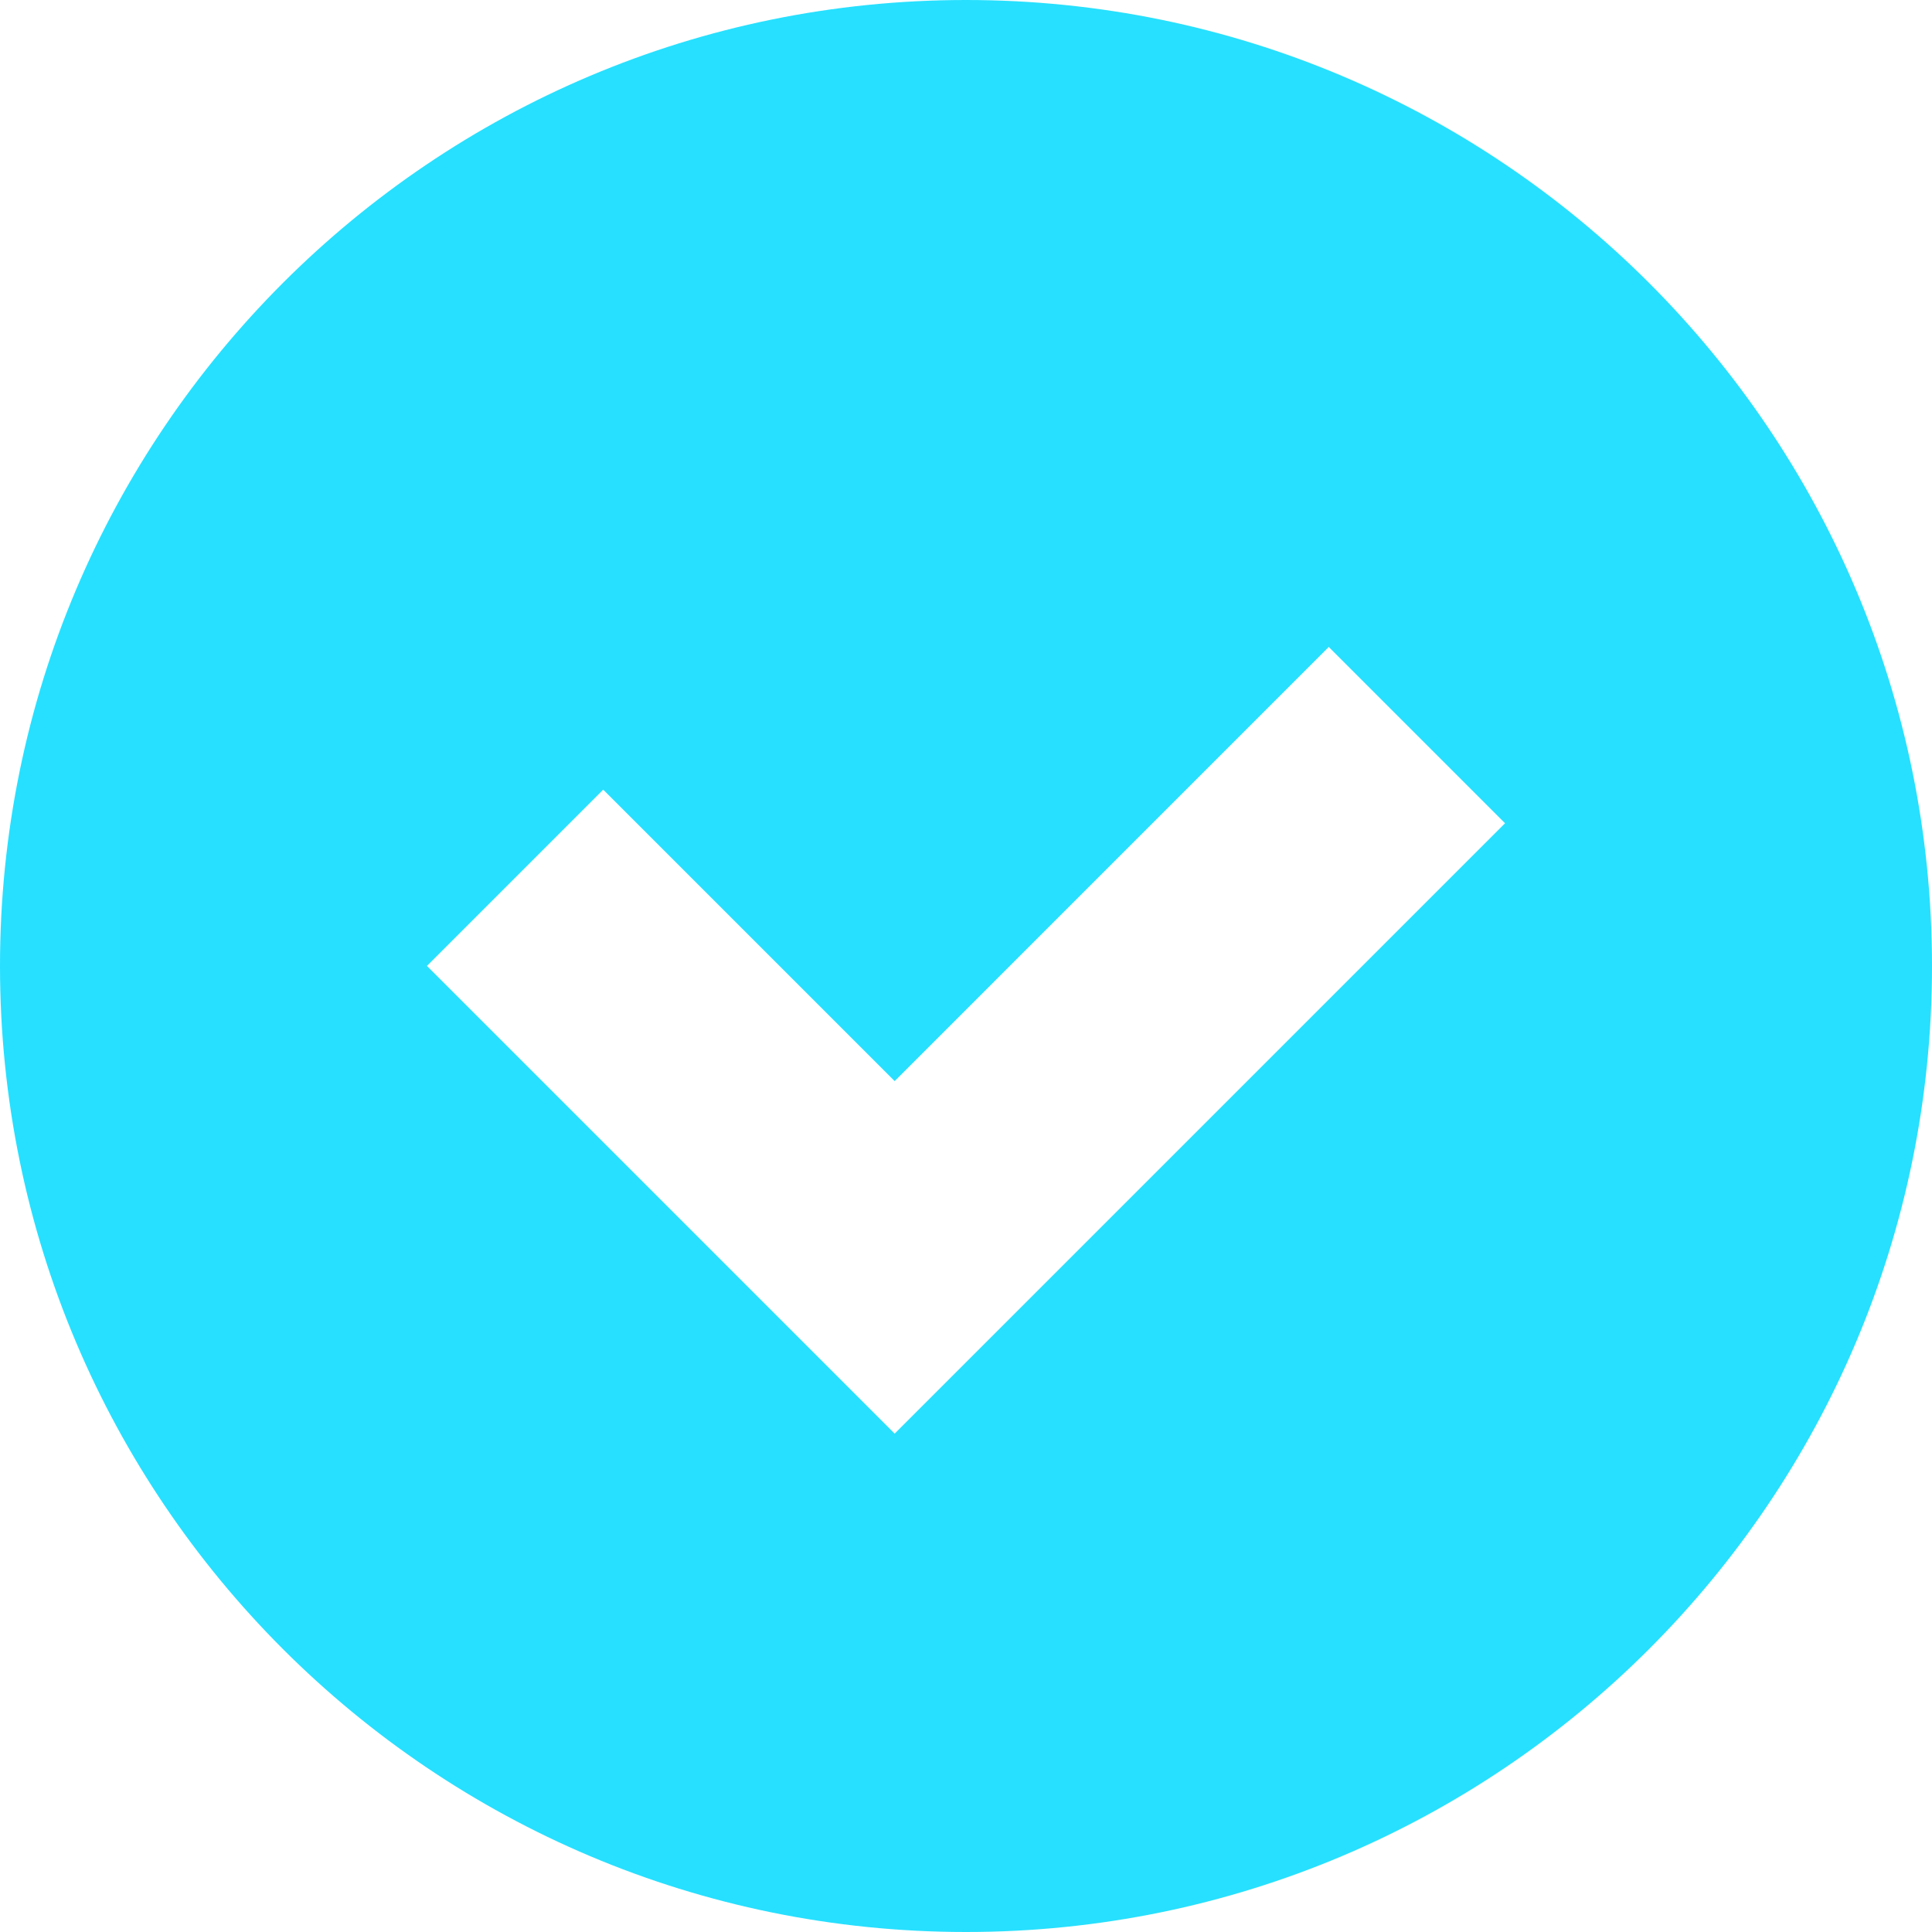
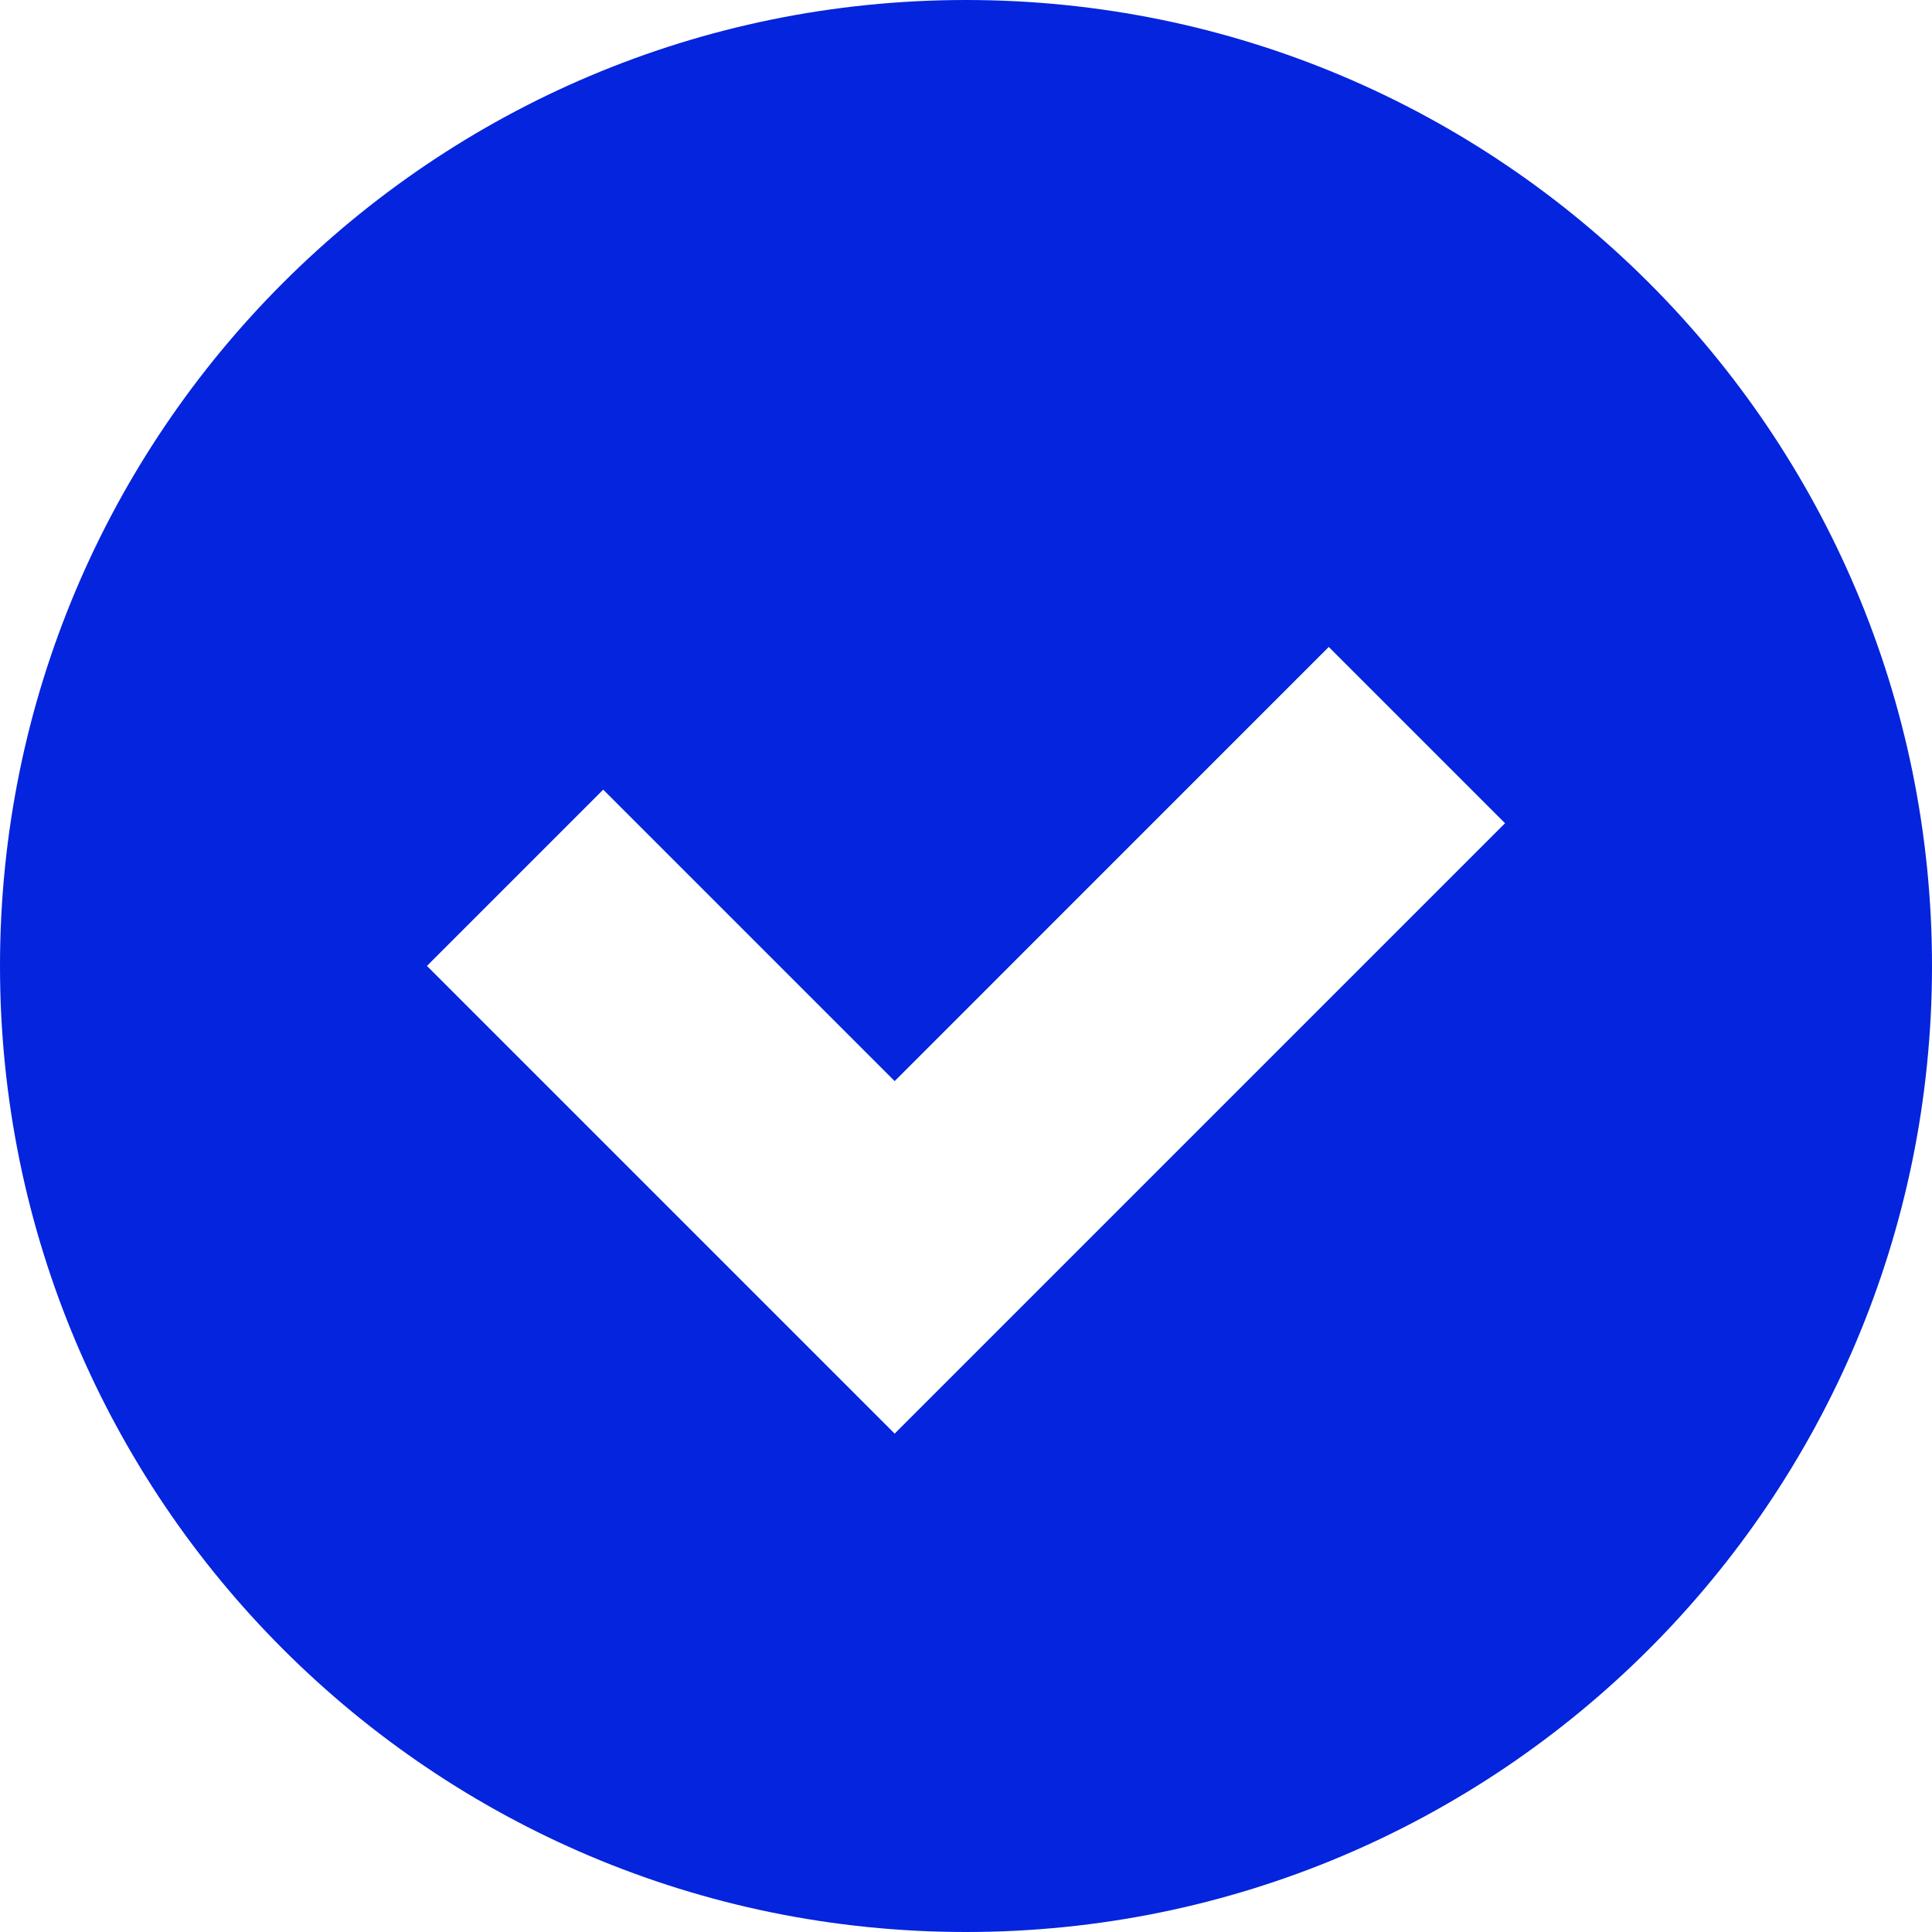
<svg xmlns="http://www.w3.org/2000/svg" id="Layer_2" data-name="Layer 2" viewBox="0 0 1080 1080">
  <defs>
    <style>
      .cls-1 {
-         fill: #27E0FF;
+         fill: #0524DD;
      }
    </style>
  </defs>
  <g id="Camada_1" data-name="Camada 1">
    <path class="cls-1" d="m540,0C241.76,0,0,241.76,0,540s241.76,540,540,540,540-241.76,540-540S838.24,0,540,0Zm-39.88,801.4l-261.45-261.45,98.53-98.53,162.92,162.92,242.66-242.69,98.55,98.55-341.21,341.21Z" />
  </g>
</svg>
